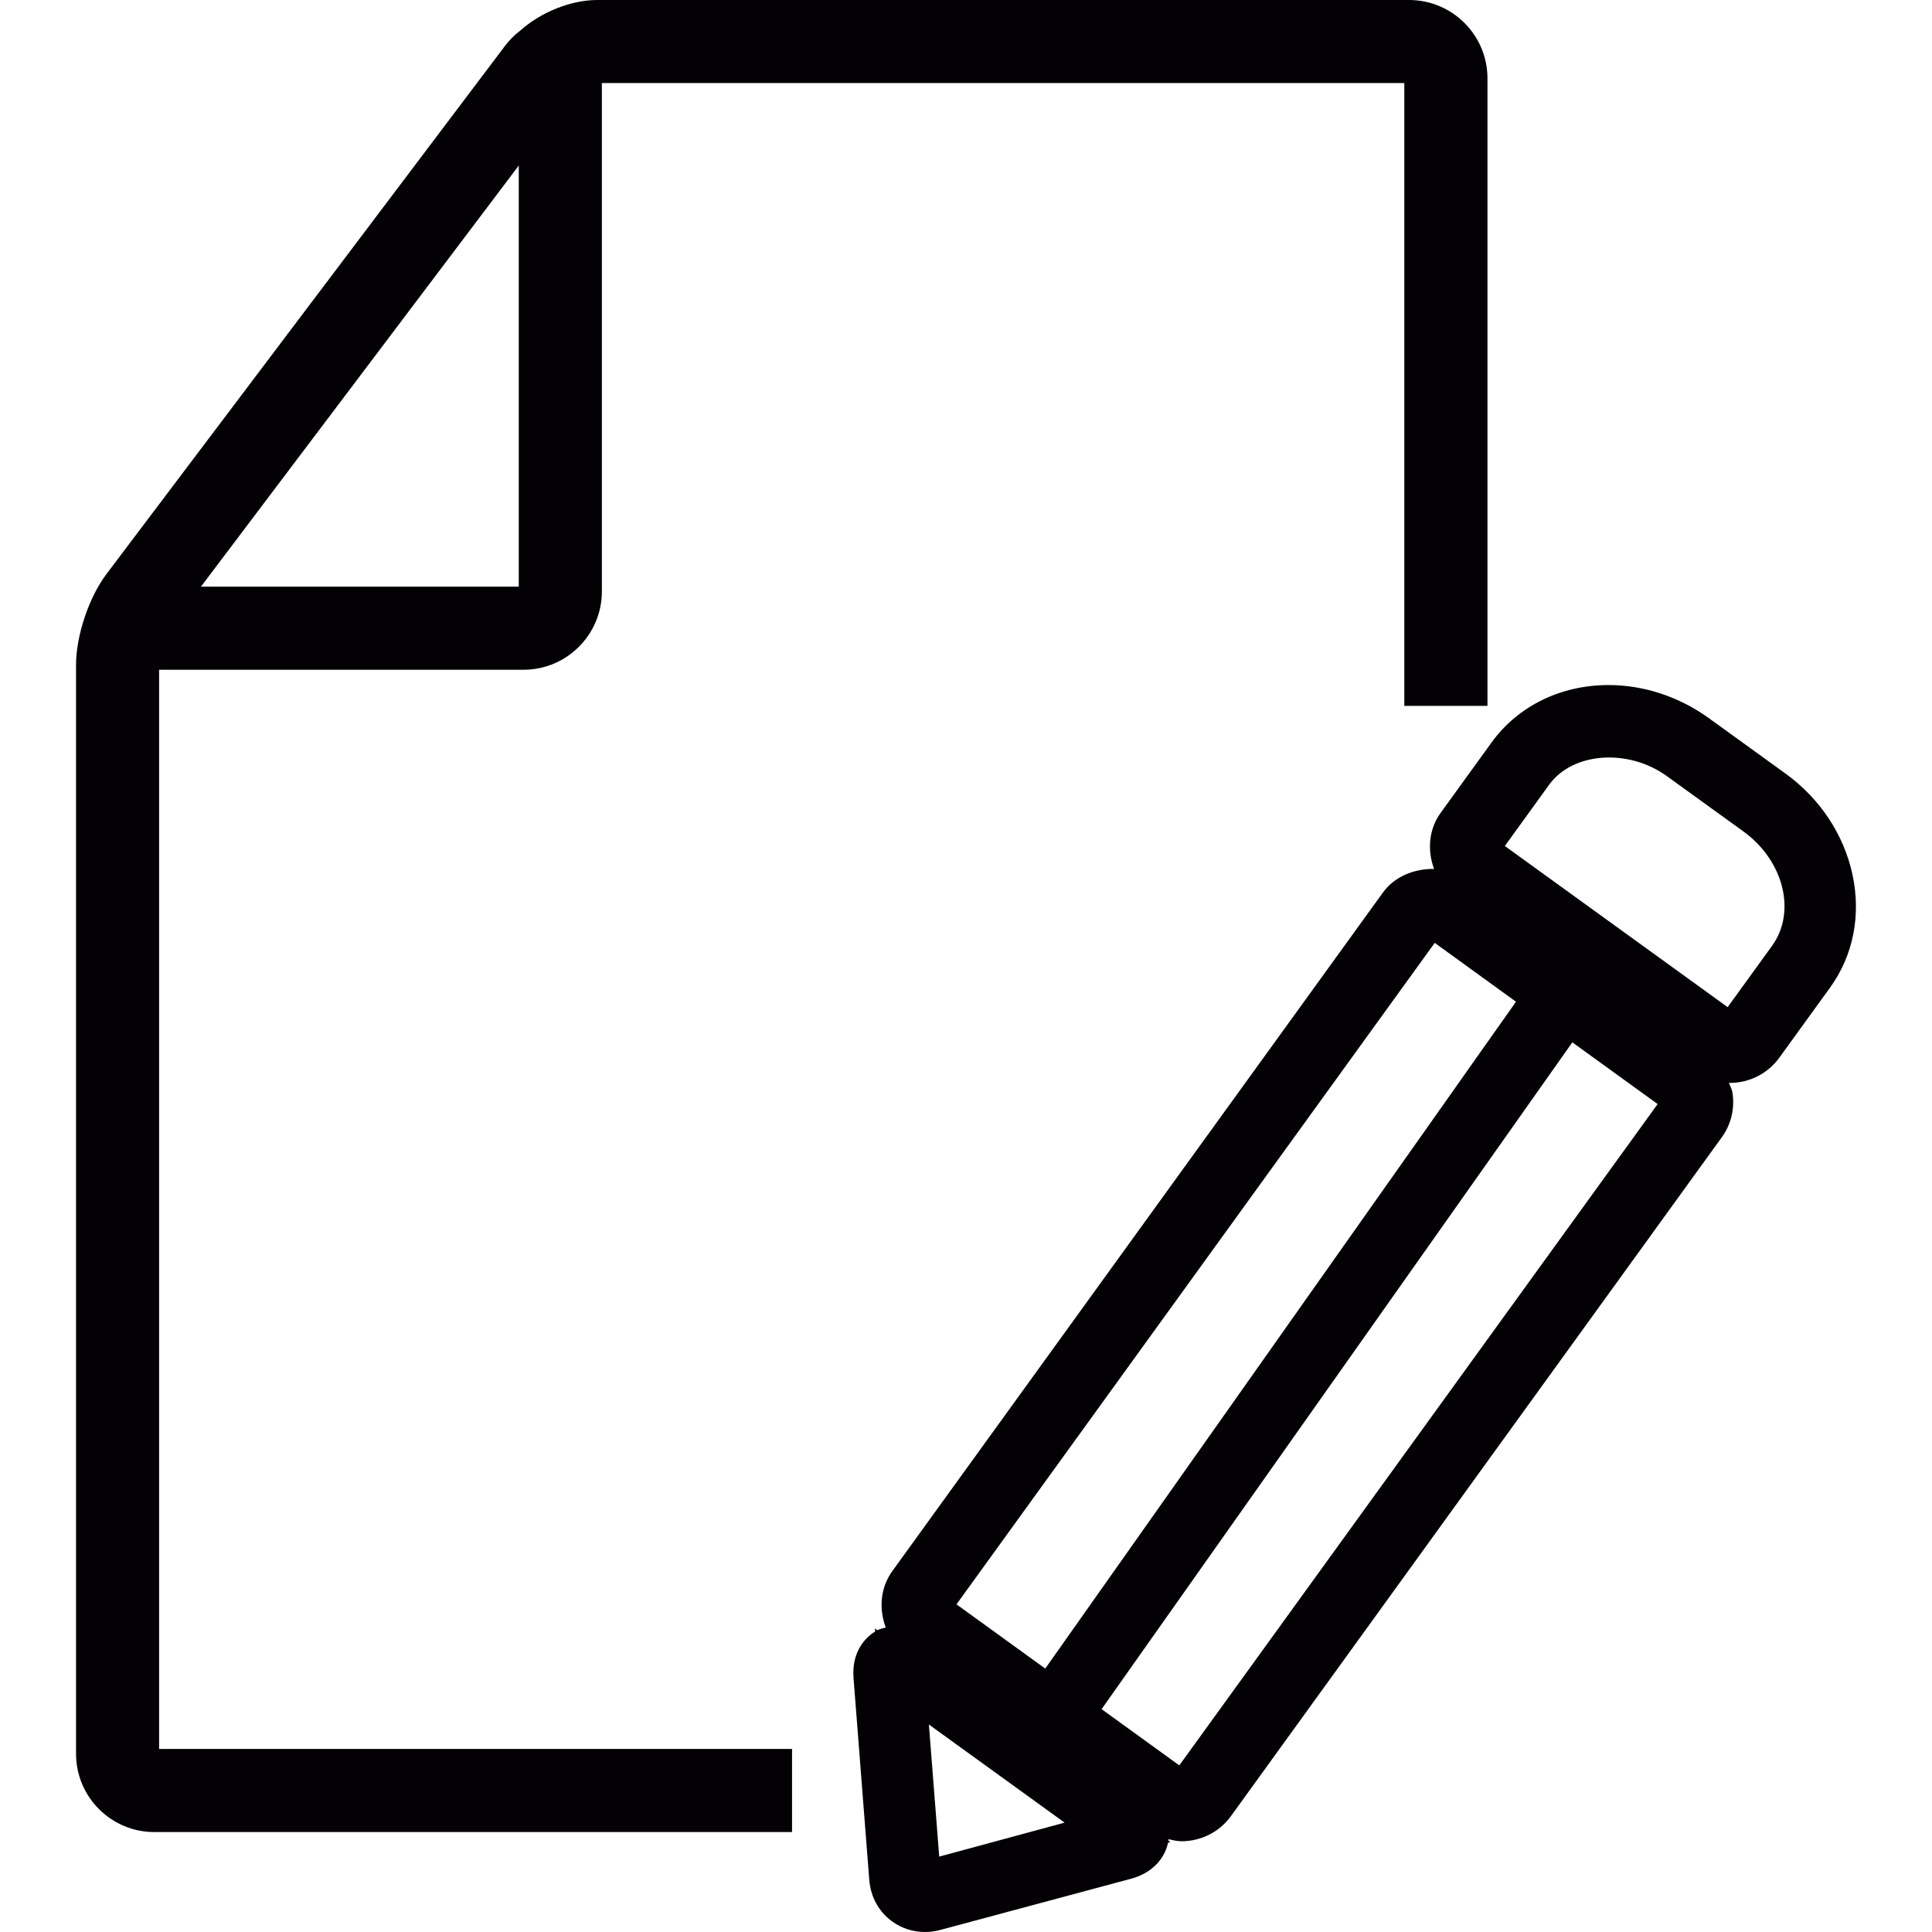
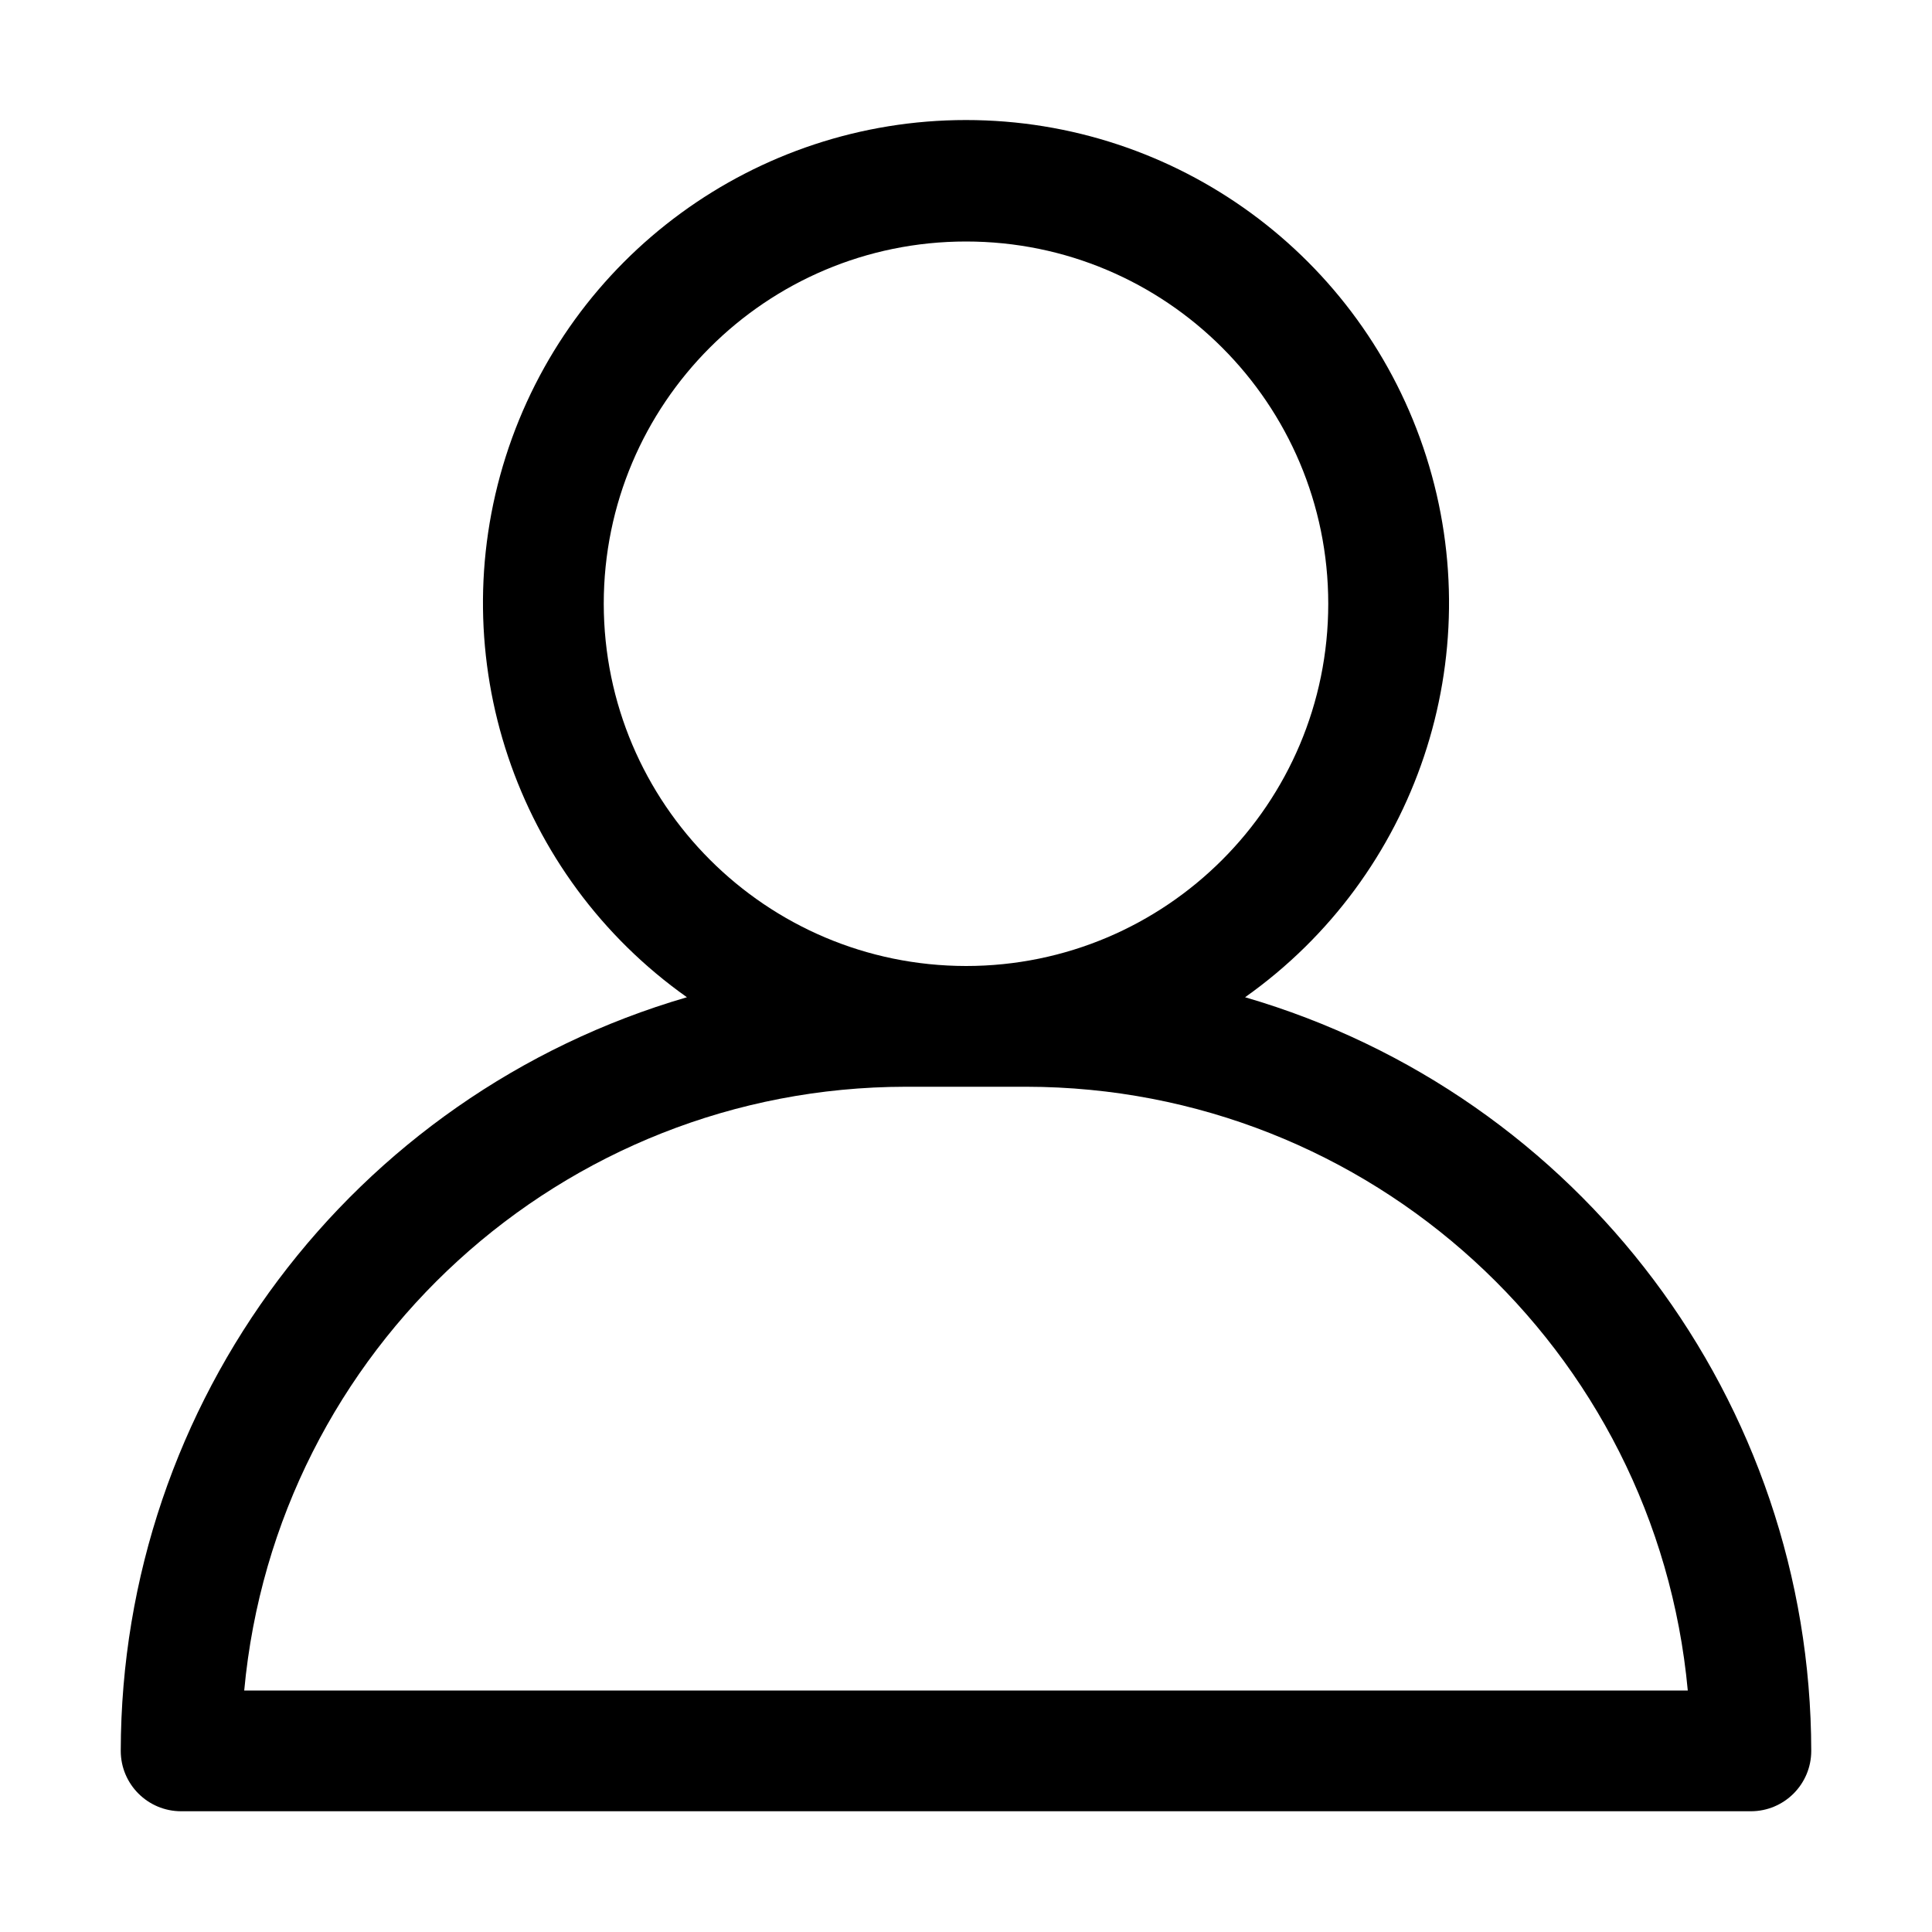
- <svg xmlns="http://www.w3.org/2000/svg" version="1.1" id="Capa_1" x="0px" y="0px" viewBox="0 0 41.723 41.723" style="enable-background:new 0 0 41.723 41.723;" xml:space="preserve">
-   <g>
-     <g>
-       <path style="fill:#030104;" d="M40.004,18.88c-0.188-0.863-0.701-1.636-1.447-2.176l-1.656-1.197    c-0.637-0.46-1.402-0.713-2.16-0.713c-1.038,0-1.962,0.454-2.533,1.245l-1.093,1.511c-0.267,0.367-0.29,0.818-0.146,1.215    c-0.422-0.005-0.848,0.158-1.102,0.508L19.271,33.928c-0.266,0.368-0.29,0.822-0.143,1.22c-0.069,0.015-0.134,0.034-0.179,0.058    l-0.054-0.039l0.005,0.066c-0.151,0.092-0.517,0.383-0.467,1.01l0.339,4.349c0.029,0.374,0.206,0.694,0.497,0.905    c0.204,0.146,0.448,0.226,0.706,0.226c0.111,0,0.226-0.015,0.334-0.045l4.119-1.106c0.42-0.113,0.715-0.4,0.797-0.777l0.051-0.014    l-0.043-0.029c0.002-0.012-0.001-0.023,0-0.033c0.094,0.021,0.188,0.044,0.285,0.044c0.423,0,0.82-0.203,1.066-0.544L37.18,24.565    c0.207-0.283,0.289-0.632,0.232-0.979c-0.012-0.073-0.052-0.135-0.074-0.203c0.006,0,0.014,0.003,0.021,0.003    c0.423,0,0.821-0.203,1.067-0.545l1.093-1.509C40.024,20.633,40.196,19.764,40.004,18.88z M30.984,20.362l1.755,1.271    L22.573,36.034l-1.917-1.387L30.984,20.362z M20.283,40.095l-0.223-2.853l2.931,2.119L20.283,40.095z M25.468,38.125L23.79,36.91    l10.166-14.4l1.842,1.333L25.468,38.125z M38.27,20.424l-0.96,1.326l-4.812-3.48l0.959-1.326c0.506-0.698,1.701-0.787,2.537-0.185    l1.657,1.197C38.521,18.586,38.798,19.692,38.27,20.424z" />
-       <path style="fill:#030104;" d="M3.436,14.464h7.869c0.934,0,1.693-0.759,1.693-1.692V1.794h17.329v13.45h1.796V1.692    C32.123,0.758,31.363,0,30.43,0H12.896c-0.567,0-1.216,0.263-1.661,0.661c-0.125,0.095-0.233,0.203-0.33,0.331l-8.602,11.4    c-0.383,0.506-0.661,1.335-0.661,1.971v23.51c0,0.935,0.759,1.692,1.692,1.692h13.771V37.77H3.436V14.464z M11.203,3.575v9.094    H4.34L11.203,3.575z" />
-     </g>
+ <svg xmlns="http://www.w3.org/2000/svg" viewBox="0 0 64 64">
+   <g id="User">
+     <path d="M41.245,33.035a16,16,0,1,0-18.49,0A26.041,26.041,0,0,0,4,58a2,2,0,0,0,2,2H58a2,2,0,0,0,2-2A26.041,26.041,0,0,0,41.245,33.035ZM20,20A12,12,0,1,1,32,32,12.014,12.014,0,0,1,20,20ZM8.09,56A22.029,22.029,0,0,1,30,36h4A22.029,22.029,0,0,1,55.91,56Z" />
  </g>
-   <g>
- </g>
-   <g>
- </g>
-   <g>
- </g>
-   <g>
- </g>
-   <g>
- </g>
-   <g>
- </g>
-   <g>
- </g>
-   <g>
- </g>
-   <g>
- </g>
-   <g>
- </g>
-   <g>
- </g>
-   <g>
- </g>
-   <g>
- </g>
-   <g>
- </g>
-   <g>
- </g>
</svg>
